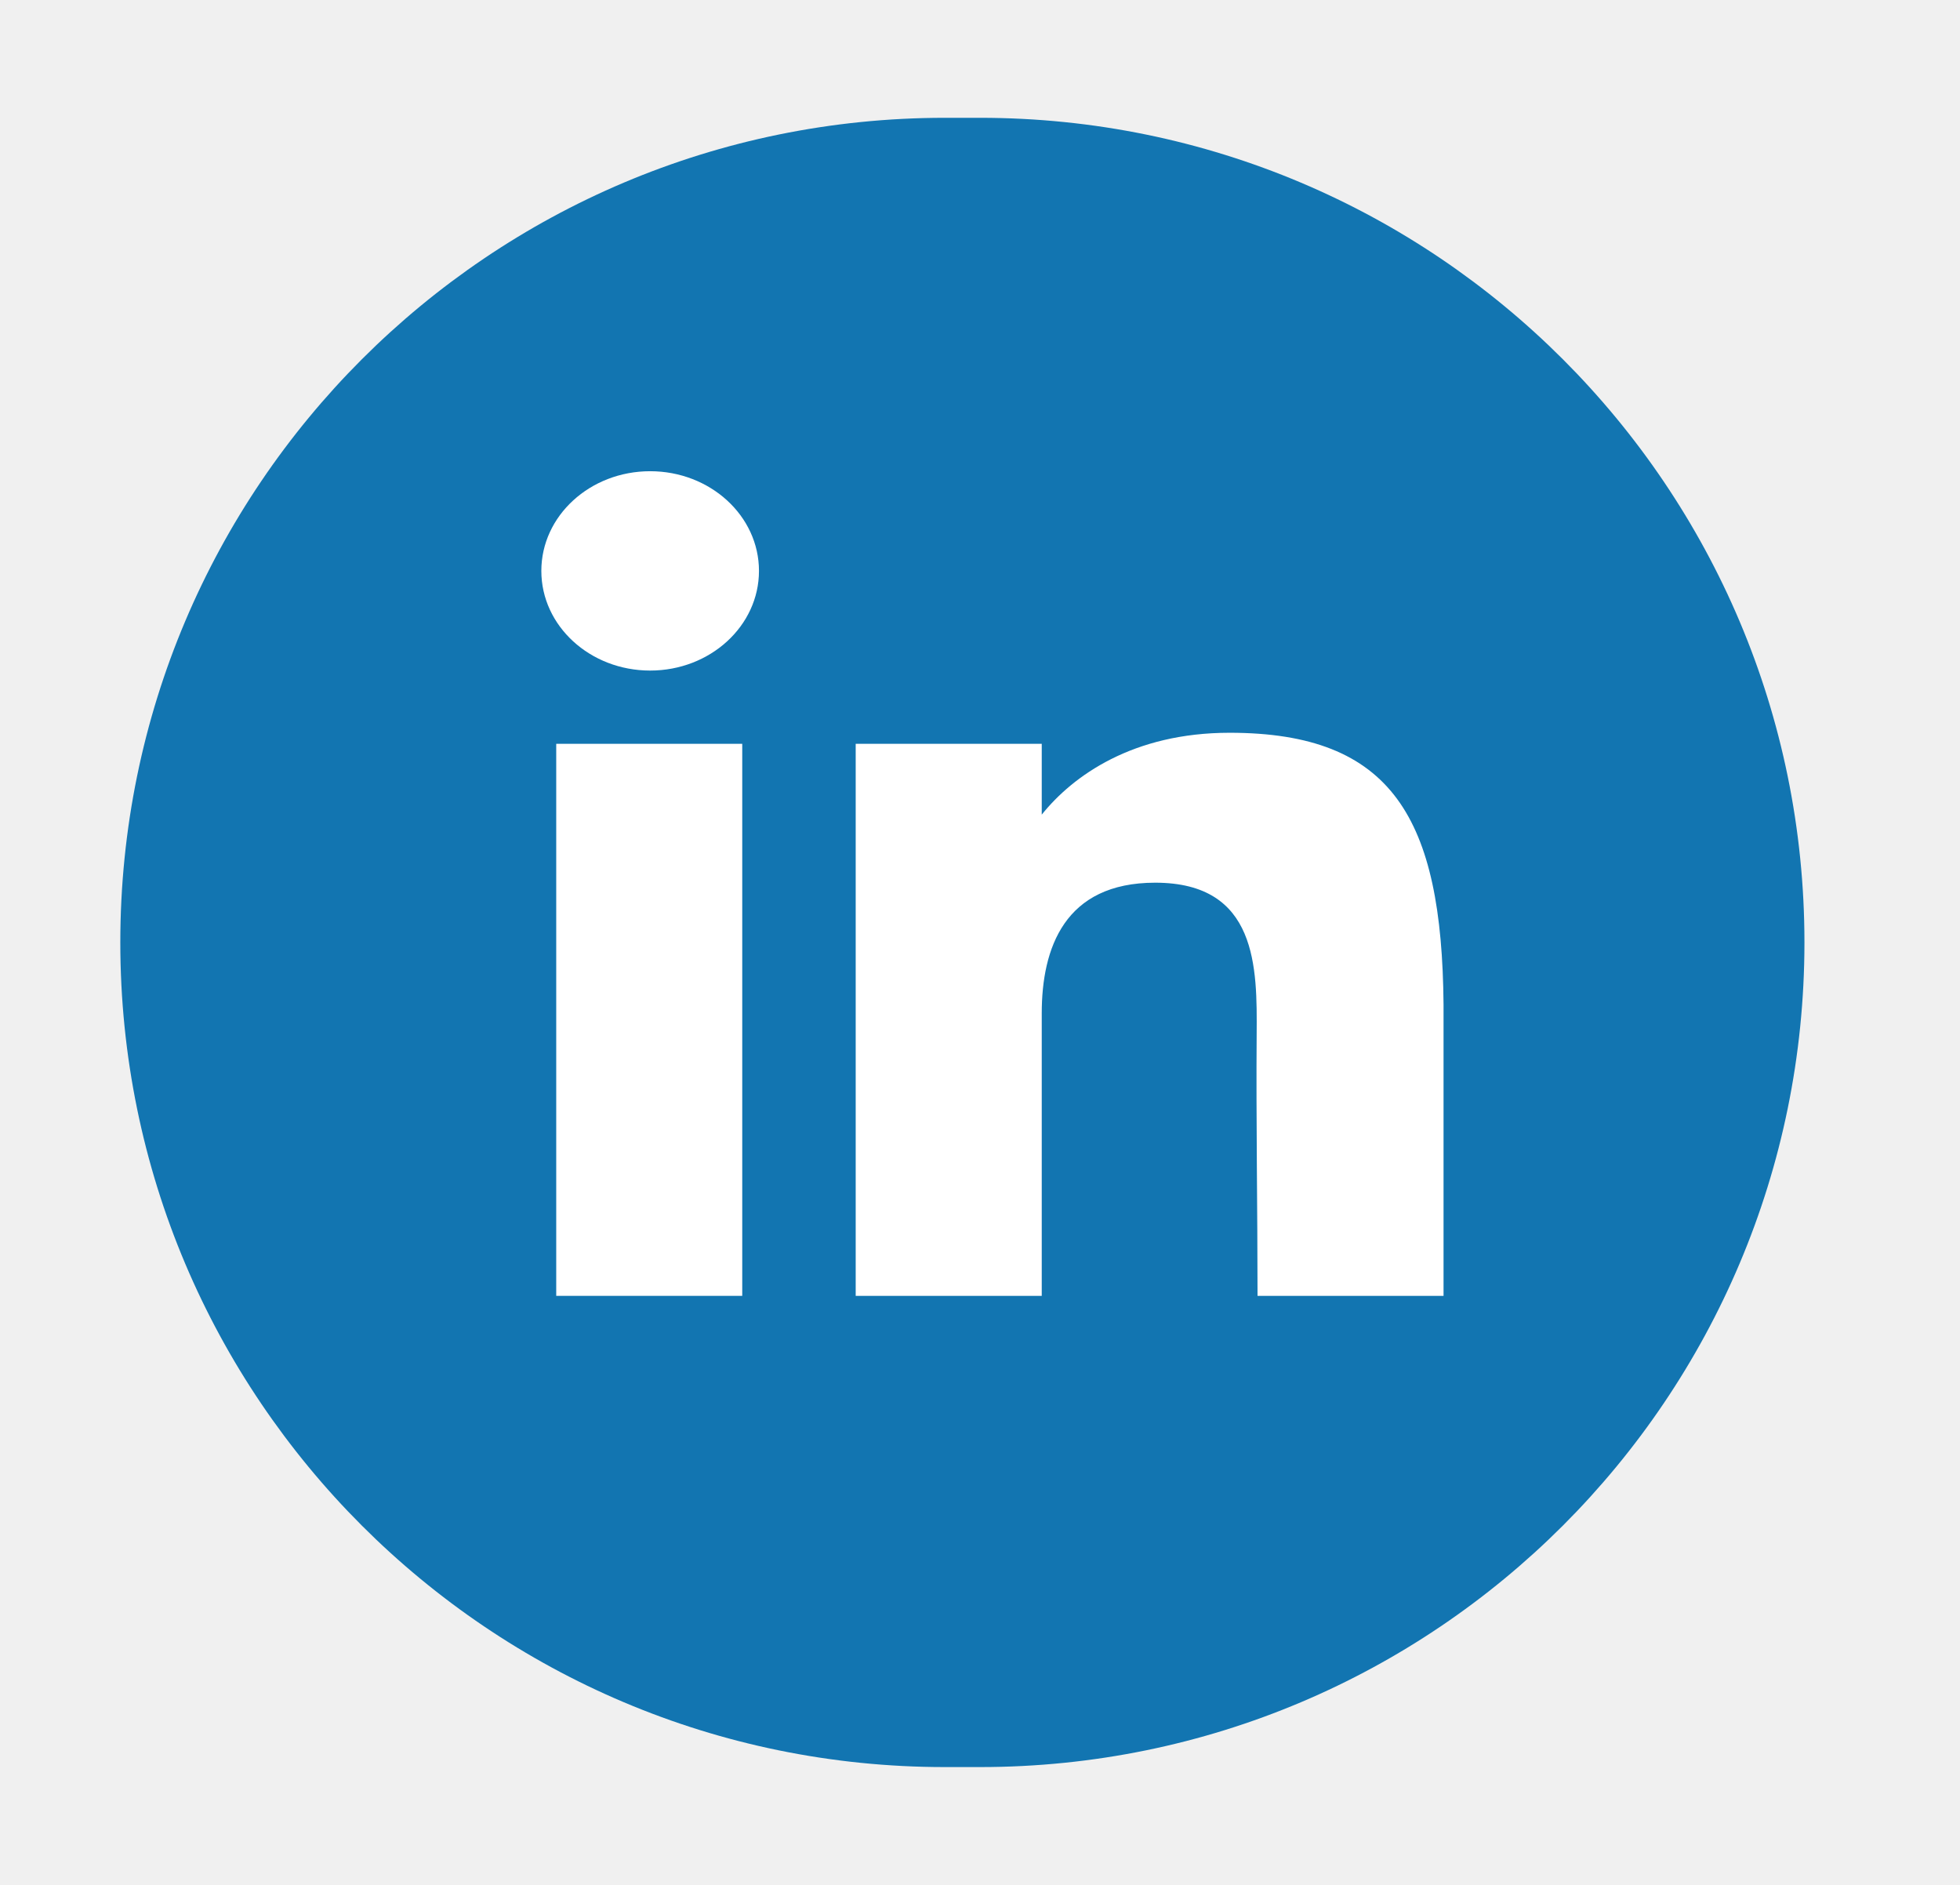
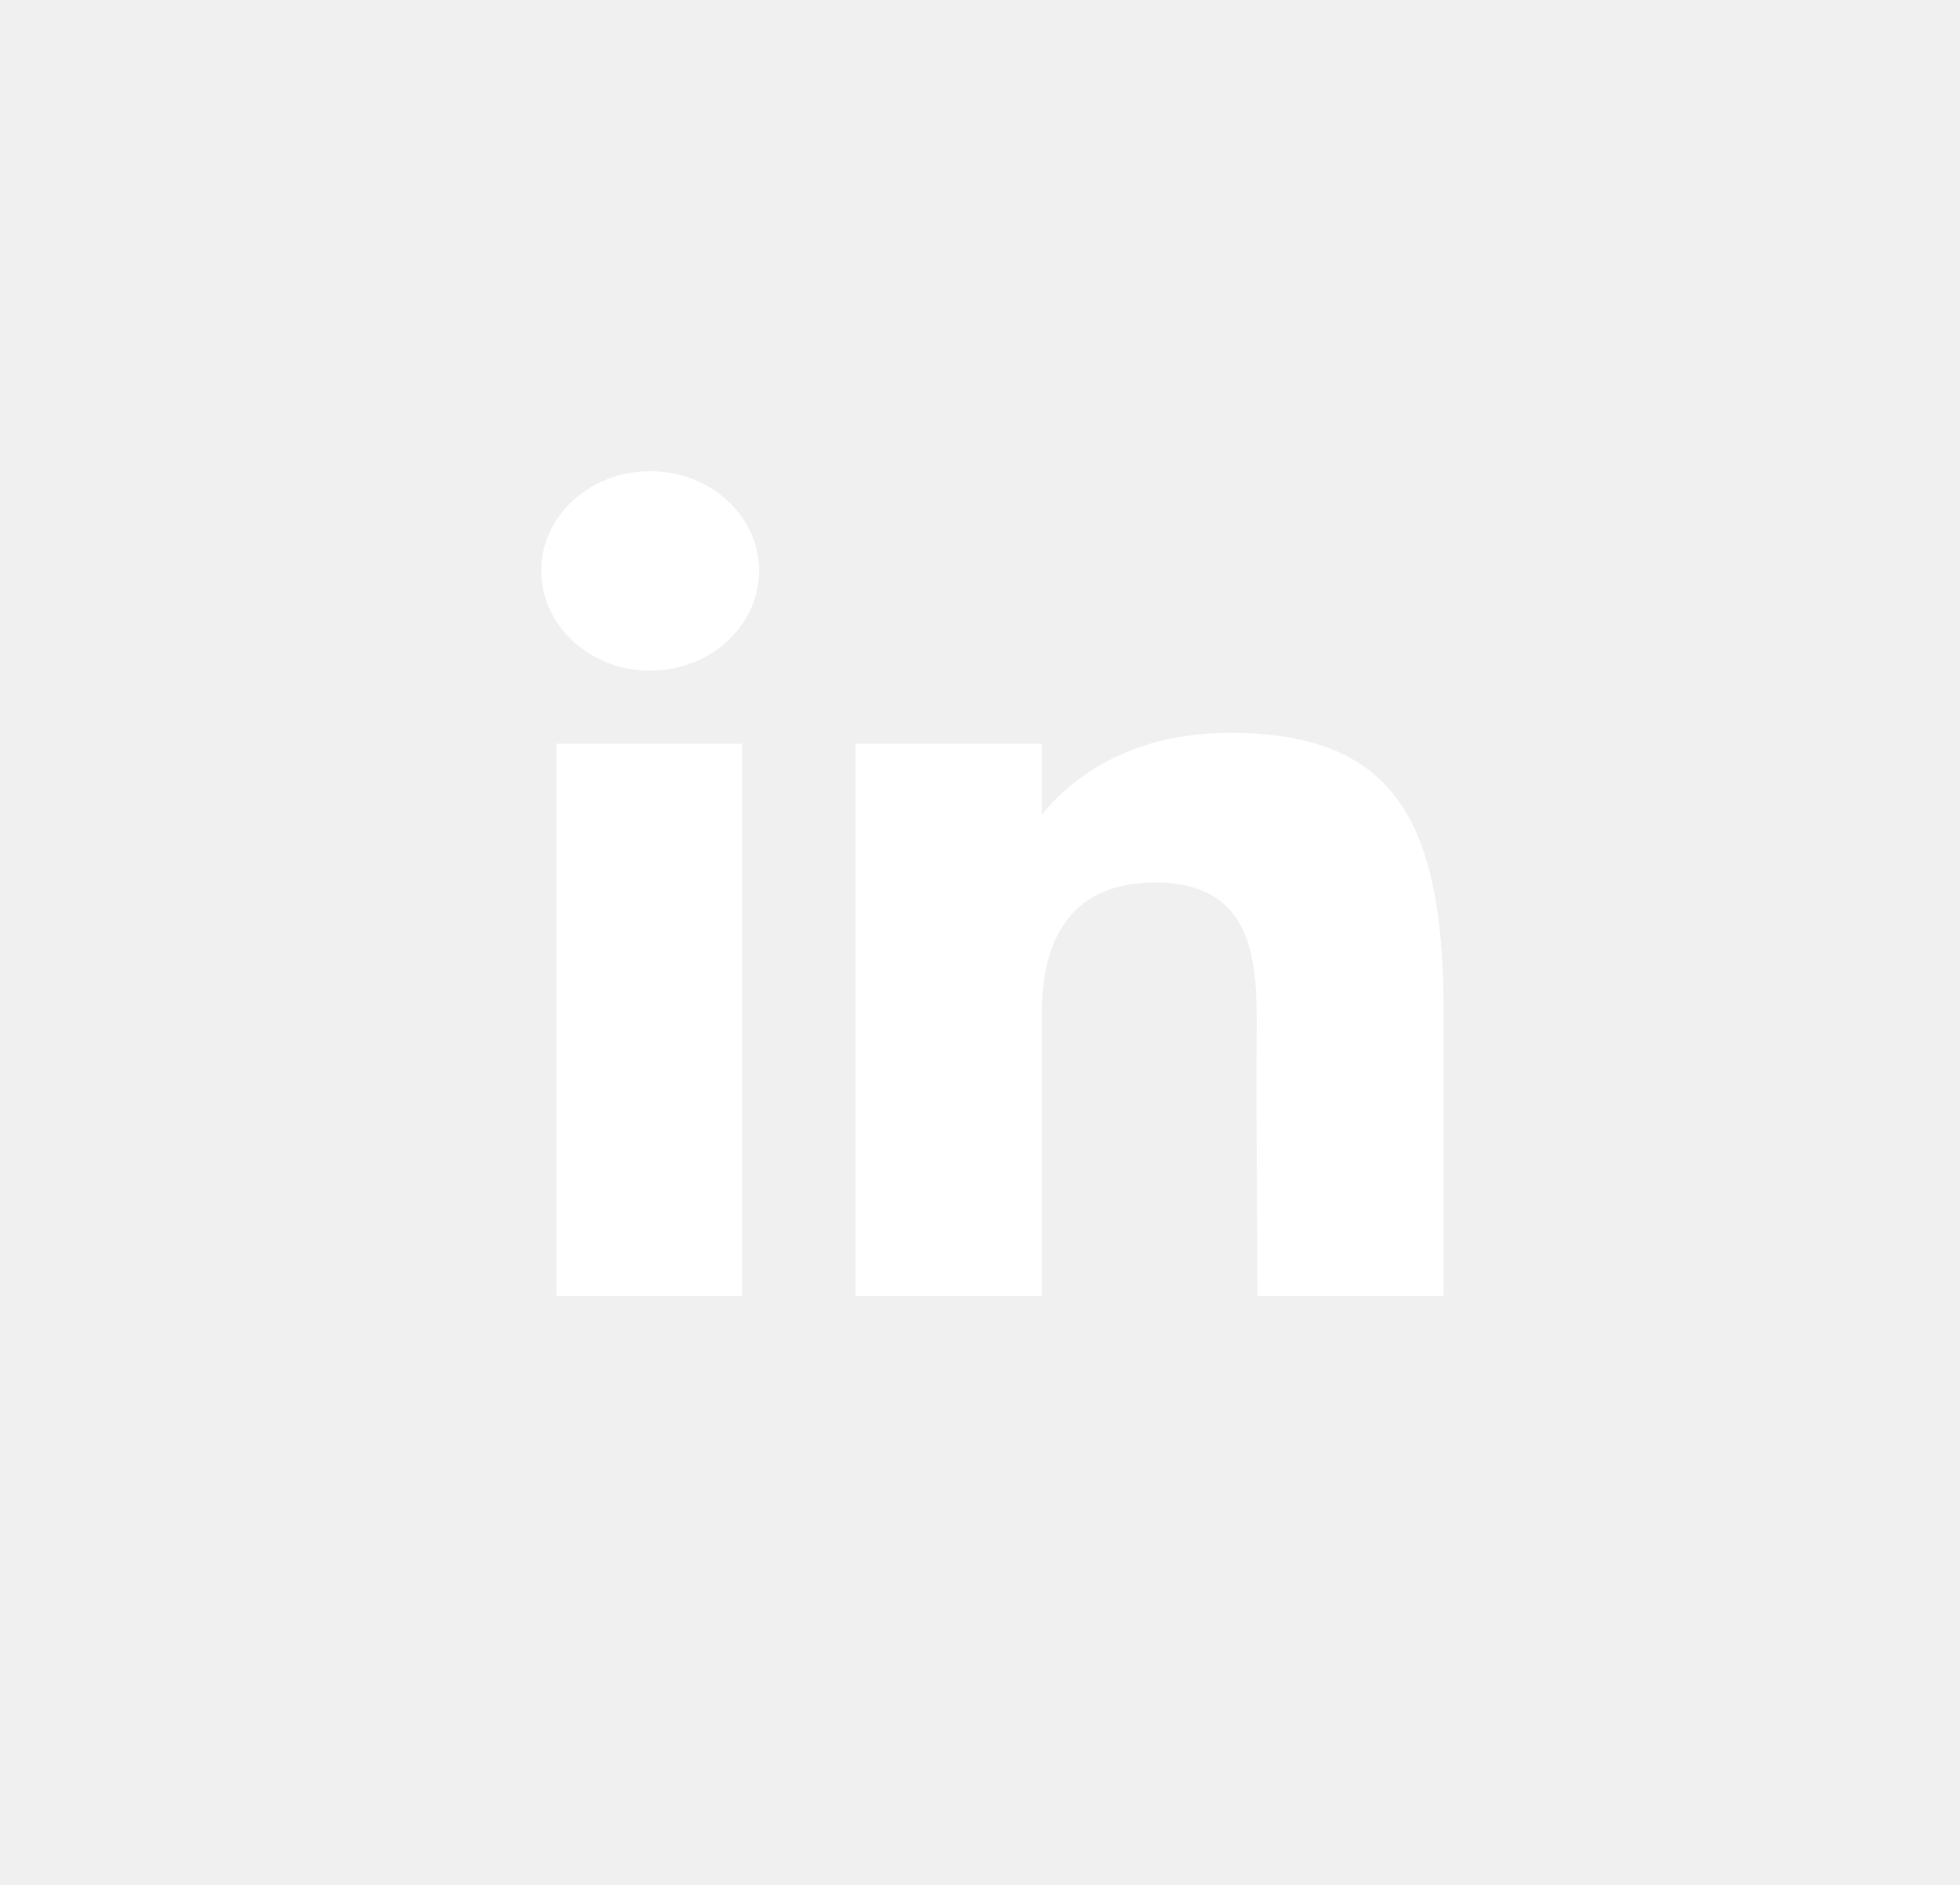
- <svg xmlns="http://www.w3.org/2000/svg" width="52" height="50" viewBox="0 0 52 50" fill="none">
-   <rect x="3.192" y="3.125" width="44.681" height="43.75" rx="21.875" fill="#1275B1" />
-   <path d="M20.136 15.144C20.136 16.604 18.843 17.788 17.249 17.788C15.654 17.788 14.362 16.604 14.362 15.144C14.362 13.684 15.654 12.5 17.249 12.5C18.843 12.5 20.136 13.684 20.136 15.144Z" fill="white" />
-   <path d="M14.757 19.731H19.692V34.375H14.757V19.731Z" fill="white" />
-   <path d="M27.638 19.731H22.702V34.375H27.638C27.638 34.375 27.638 29.765 27.638 26.883C27.638 25.152 28.241 23.415 30.648 23.415C33.369 23.415 33.352 25.679 33.34 27.433C33.323 29.726 33.363 32.065 33.363 34.375H38.298V26.646C38.256 21.712 36.943 19.438 32.622 19.438C30.056 19.438 28.466 20.578 27.638 21.61V19.731Z" fill="white" />
+ <svg xmlns="http://www.w3.org/2000/svg" width="52" height="50">
+   <g class="layer">
+     <path d="m20.14,15.14c0,1.46 -1.3,2.65 -2.89,2.65c-1.6,0 -2.89,-1.19 -2.89,-2.65c0,-1.46 1.29,-2.64 2.89,-2.64c1.59,0 2.89,1.18 2.89,2.64z" fill="white" id="svg_2" />
+     <path d="m14.76,19.73l4.93,0l0,14.65l-4.93,0l0,-14.65z" fill="white" id="svg_3" />
+     <path d="m27.64,19.73l-4.94,0l0,14.65l4.94,0c0,0 0,-4.61 0,-7.5c0,-1.73 0.6,-3.47 3.01,-3.47c2.72,0 2.7,2.27 2.69,4.02c-0.02,2.3 0.02,4.64 0.02,6.95l4.94,0l0,-7.73c-0.04,-4.94 -1.36,-7.21 -5.68,-7.21c-2.56,0 -4.15,1.14 -4.98,2.17l0,-1.88z" fill="white" id="svg_4" />
+   </g>
</svg>
